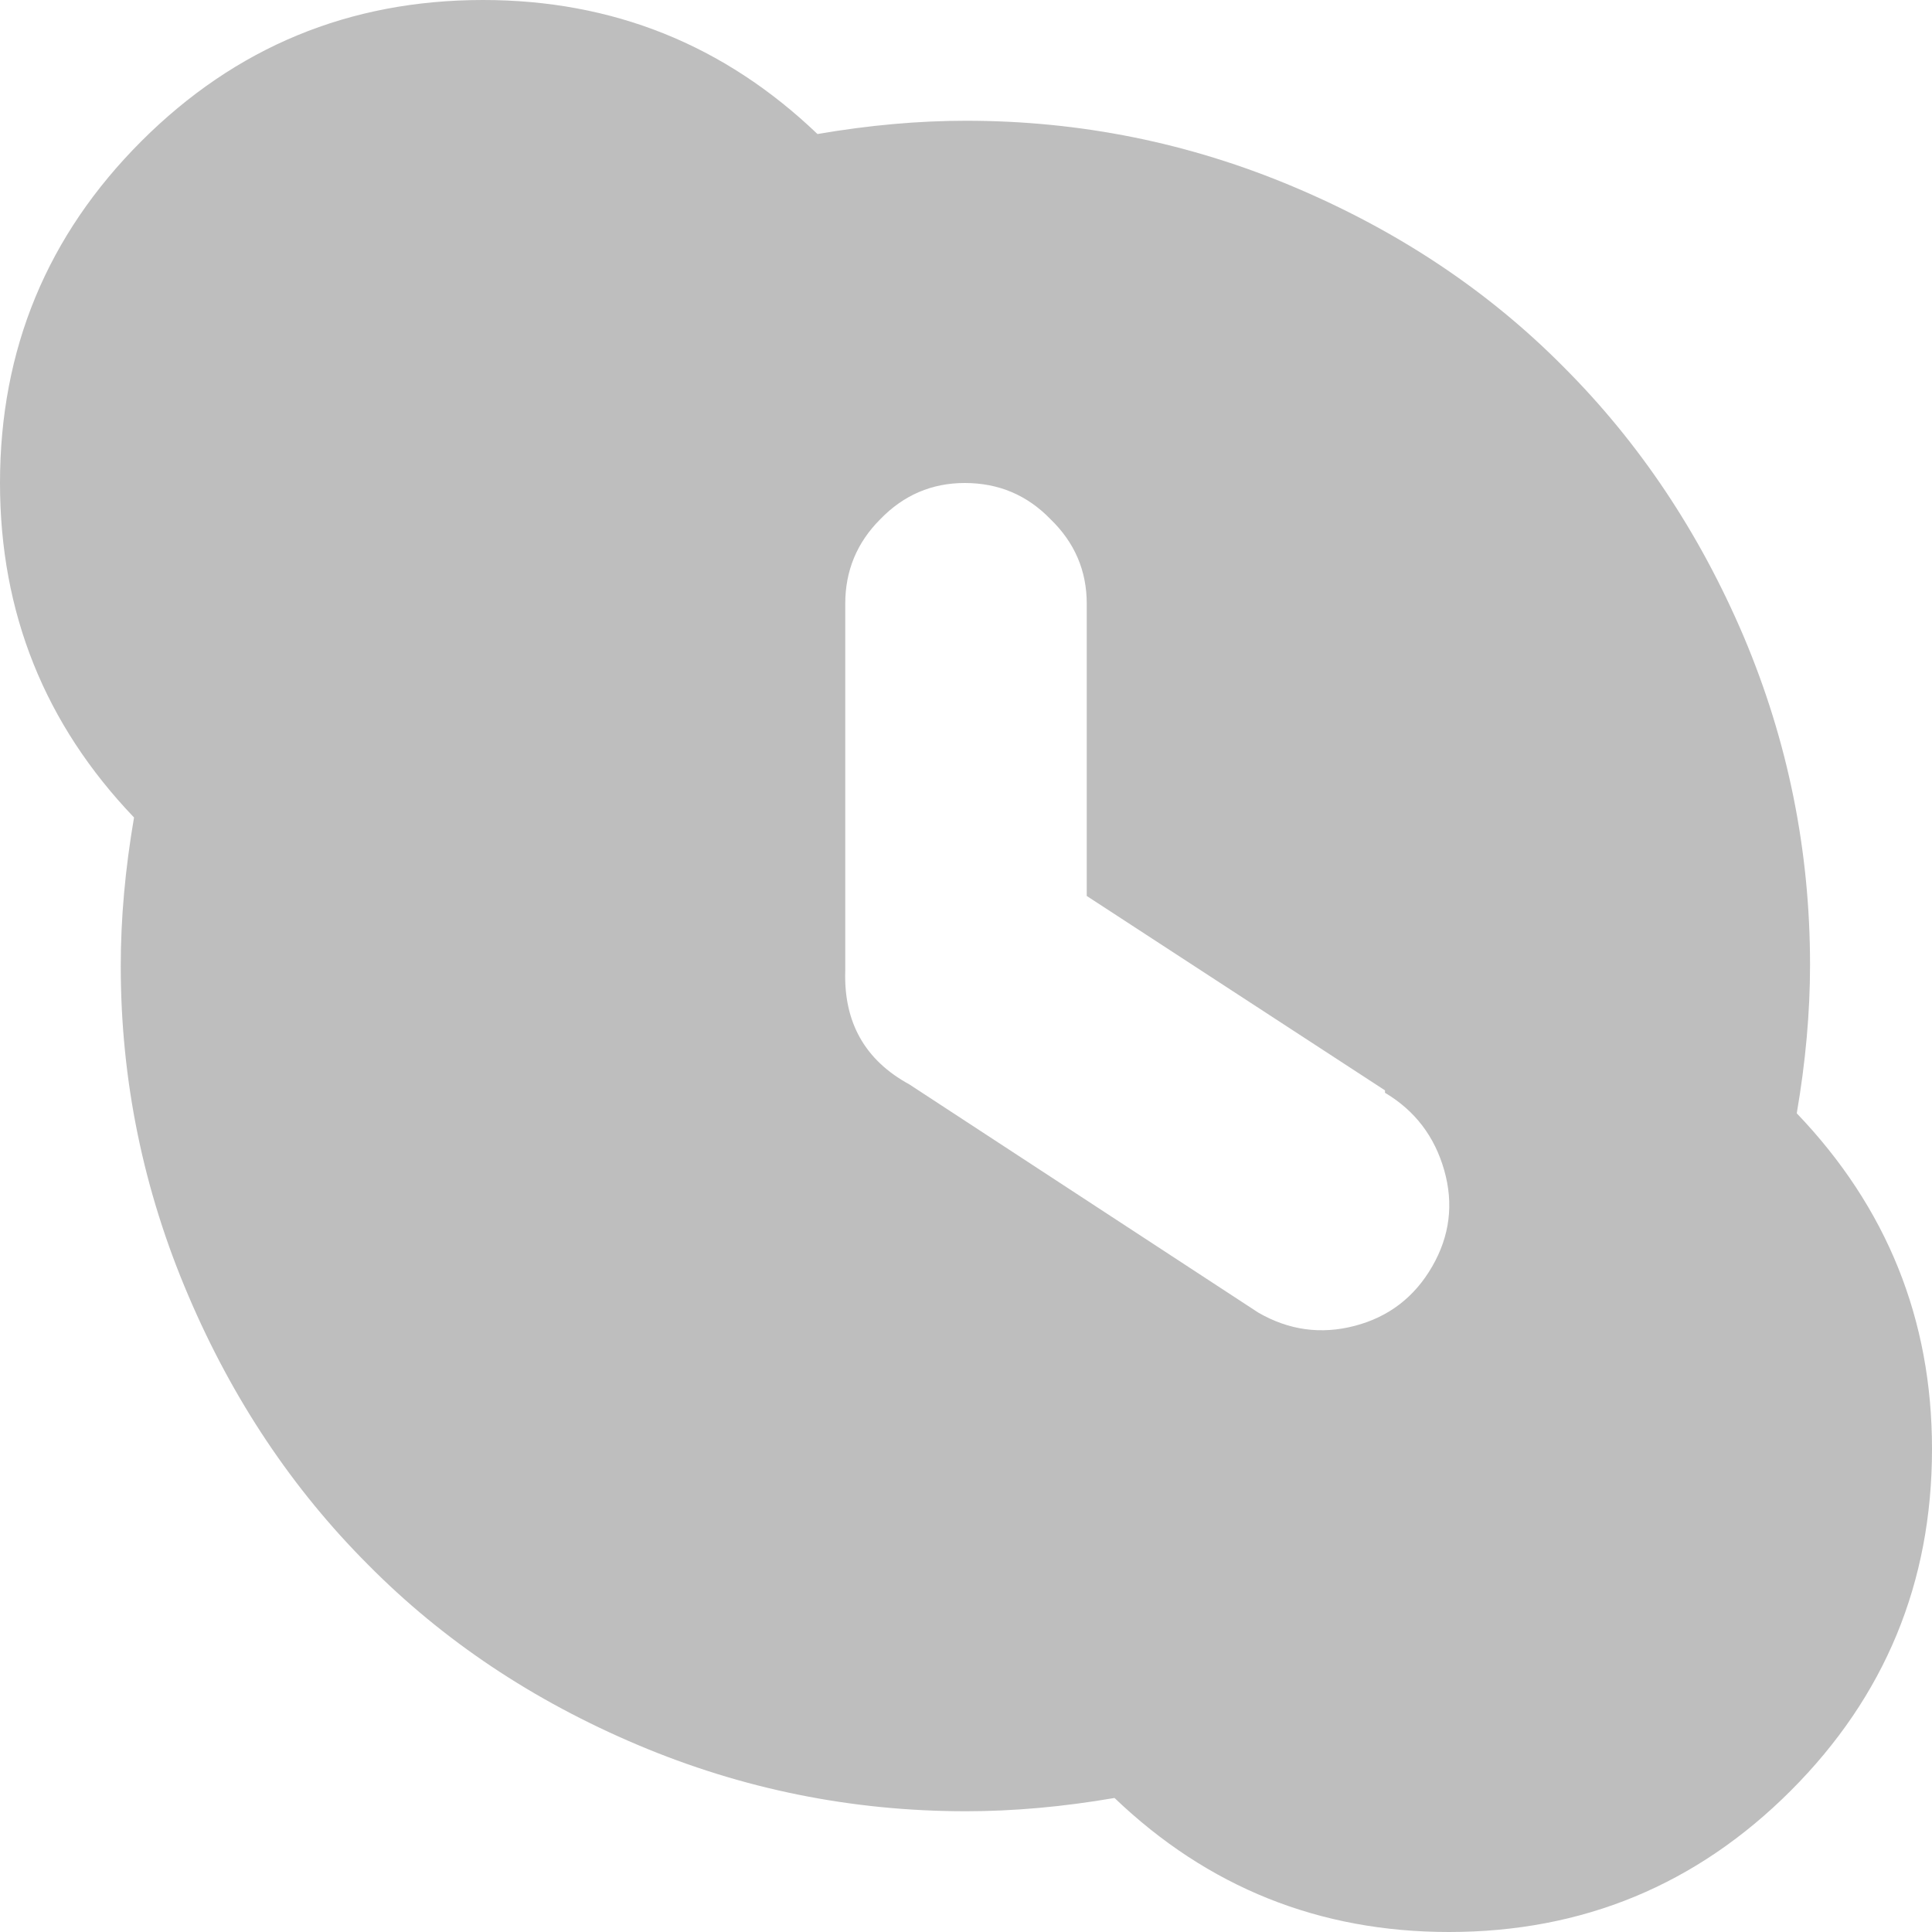
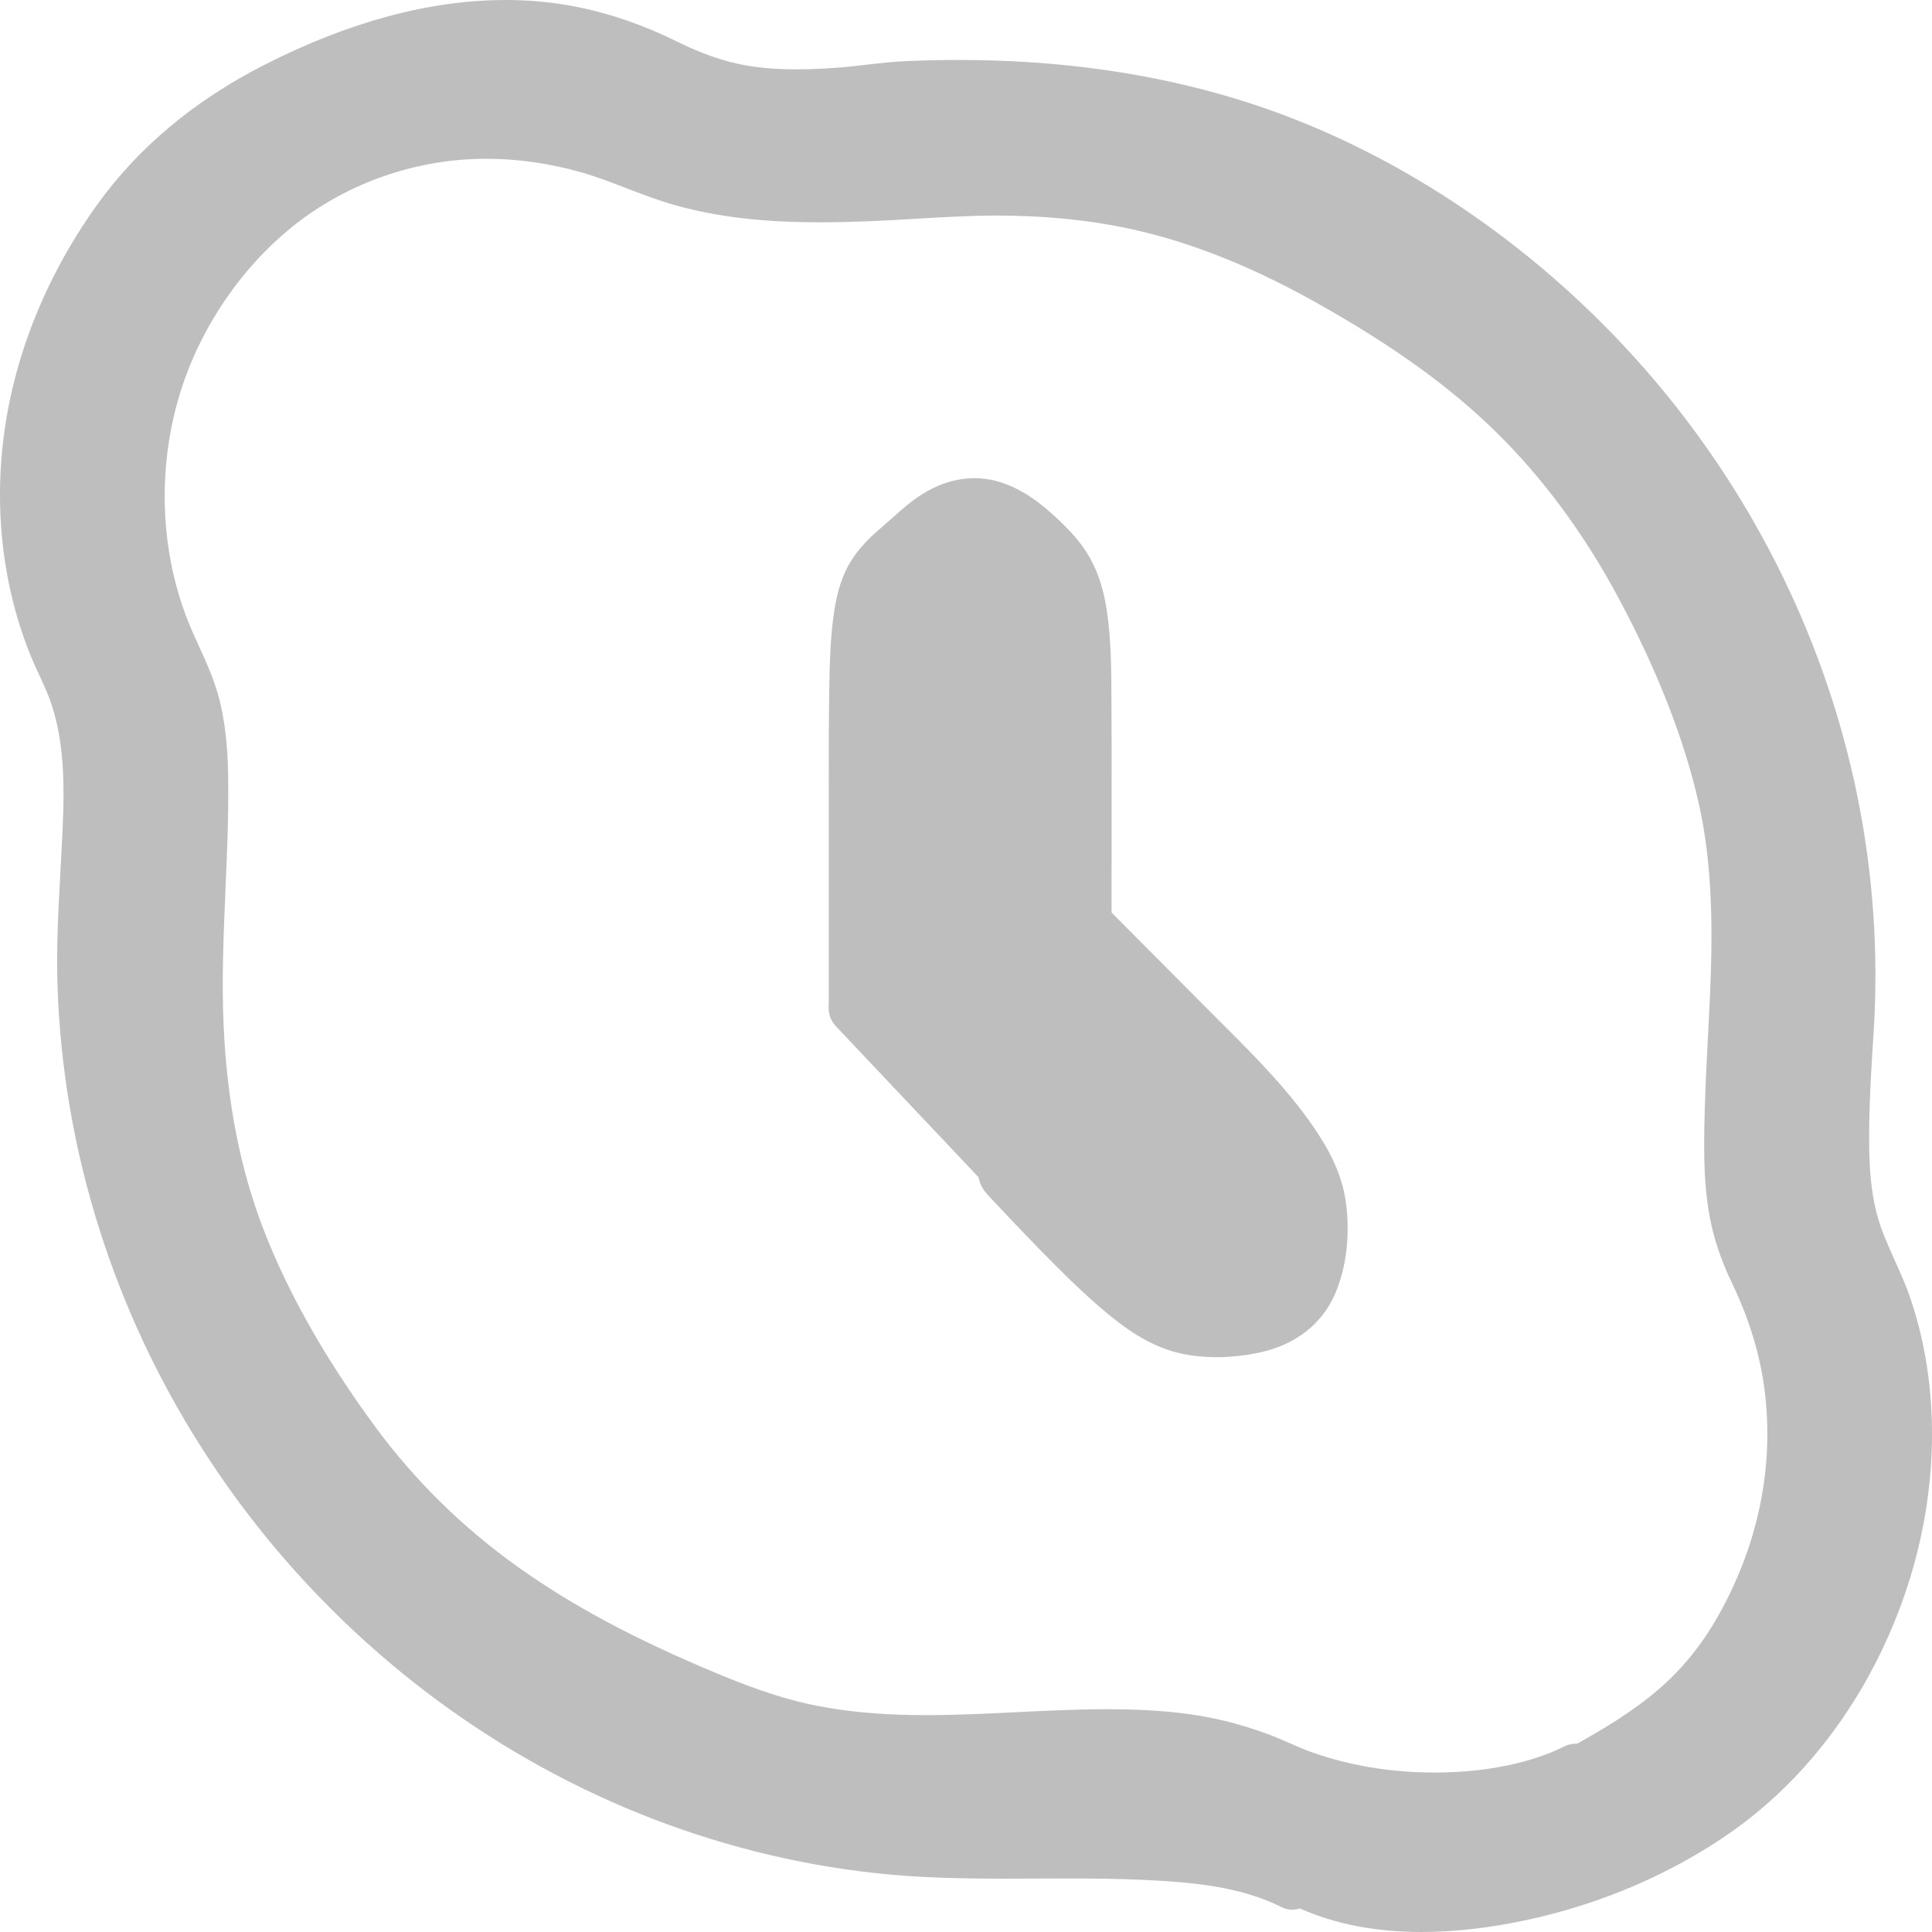
- <svg xmlns="http://www.w3.org/2000/svg" version="1.1" x="0px" y="0px" width="24px" height="24px" viewBox="-402.5 403.5 24 24" enable-background="new -402.5 403.5 24 24" xml:space="preserve">
-   <g transform="translate(-101,-277)">
-     <path d="m -277.5,698.5 q 0,2.49 -1.755,4.245 -1.755,1.755 -4.245,1.755 -2.415,0 -4.155,-1.665 -0.96,0.165 -1.845,0.165 -2.13,0 -4.08,-0.825 -1.95,-0.825 -3.345,-2.235 -1.41,-1.41 -2.235,-3.345 -0.84,-1.965 -0.84,-4.095 0,-0.885 0.165,-1.845 -1.665,-1.74 -1.665,-4.155 0,-2.49 1.755,-4.245 1.755,-1.755 4.245,-1.755 2.415,0 4.155,1.665 0.96,-0.165 1.845,-0.165 2.13,0 4.08,0.825 1.95,0.825 3.345,2.235 1.41,1.41 2.235,3.345 0.825,1.95 0.825,4.08 0,0.885 -0.165,1.845 1.68,1.755 1.68,4.17 z m -6.795,-4.455 L -288,691.63 V 688 q 0,-0.615 -0.45,-1.05 -0.435,-0.45 -1.065,-0.45 -0.615,0 -1.05,0.45 Q -291,687.385 -291,688 v 4.5 0.03 0.03 q -0.03,0.96 0.795,1.41 l 4.335,2.835 q 0.57,0.33 1.2,0.165 0.63,-0.165 0.96,-0.735 0.33,-0.57 0.15,-1.2 -0.18,-0.63 -0.735,-0.96 z" style="fill:#bebebe" />
-   </g>
-   <g transform="translate(-101,-277)" />
-   <g transform="translate(-101,-277)" />
-   <g transform="translate(-101,-277)" />
-   <g transform="translate(-101,-277)" />
-   <g transform="translate(-101,-277)" />
-   <g transform="translate(-101,-277)" />
-   <g transform="translate(-101,-277)" />
+ <svg xmlns="http://www.w3.org/2000/svg" version="1.1" x="0px" y="0px" width="240px" height="240px" viewBox="0 0 240 240" xml:space="preserve">
+   <path fill="#bebebe" d="M176.596,240c-5.697,0-10.771-0.984-15.123-2.929c-0.307,0.104-0.627,0.157-0.947,0.157  c-0.447,0-0.896-0.103-1.309-0.31c-5.203-2.616-11.255-3.106-17.008-3.384c-3.394-0.163-6.799-0.185-9.387-0.185  c-1.321,0-2.644,0.006-3.965,0.012c-1.33,0.007-2.659,0.013-3.988,0.013c-5.118,0-10.621-0.084-16.179-0.695  c-20.144-2.213-39.502-10.052-55.982-22.669c-15.521-11.882-27.903-27.548-35.803-45.302c-3.955-8.886-6.756-18.213-8.327-27.723  c-0.795-4.814-1.278-9.719-1.435-14.579c-0.149-4.583,0.097-9.157,0.335-13.582l0.156-2.949c0.351-6.644,0.715-13.512-1.64-19.484  c-0.324-0.821-0.702-1.636-1.102-2.499c-0.401-0.866-0.816-1.759-1.19-2.699c-1.063-2.66-1.912-5.466-2.521-8.342  c-1.21-5.708-1.493-11.631-0.838-17.606c1.136-10.382,5.185-20.683,11.708-29.788c5.08-7.09,12.04-12.926,20.686-17.347  C43.263,2.729,53.377,0,62.801,0c1.521,0,3.044,0.072,4.527,0.215c5.569,0.534,11.222,2.203,16.8,4.961  c3.044,1.505,5.824,2.467,8.495,2.939c1.907,0.337,3.973,0.501,6.315,0.501c1.529,0,3.159-0.066,5.129-0.212  c1.162-0.085,2.319-0.22,3.543-0.361c1.644-0.189,3.344-0.388,5.073-0.458c2.171-0.09,4.335-0.135,6.434-0.135  c0.841,0,1.682,0.007,2.524,0.021c12.14,0.214,23.549,2.045,33.909,5.443c18.683,6.128,36.46,18.35,50.058,34.412  c12.617,14.902,21.308,32.755,25.132,51.628c1.954,9.644,2.63,19.488,2.009,29.262l-0.01,0.137  c-0.303,4.76-0.615,9.682-0.537,14.461c0.059,3.505,0.419,6.255,1.133,8.654c0.499,1.675,1.232,3.303,2.008,5.026  c0.691,1.538,1.408,3.128,1.982,4.825c1.521,4.487,2.404,9.305,2.621,14.318c0.429,9.865-1.695,20.002-6.146,29.313  c-4.427,9.262-10.847,17.044-18.565,22.506c-7.379,5.217-16.218,9.038-25.561,11.049C185.066,239.498,180.666,240,176.596,240  L176.596,240z M137.502,212.326c1.755,0,3.369,0.039,4.938,0.119c3.805,0.193,7.147,0.672,10.221,1.459  c1.396,0.357,2.832,0.799,4.39,1.35c1.102,0.388,2.138,0.842,3.14,1.281c0.933,0.408,1.813,0.797,2.701,1.111  c4.75,1.689,9.896,2.546,15.293,2.546c0.865,0,1.742-0.022,2.607-0.067c2.979-0.155,5.796-0.583,8.374-1.27  c1.276-0.34,2.483-0.742,3.589-1.197c0.557-0.229,1.092-0.471,1.589-0.723c0.207-0.104,0.425-0.184,0.651-0.234  c0.297-0.069,0.604-0.104,0.939-0.105c3.314-1.841,7.016-4.064,10.178-6.804c2.842-2.461,5.278-5.46,7.244-8.919  c5.016-8.822,7.044-18.519,5.865-28.039c-0.556-4.5-1.889-8.902-4.073-13.461c-1.395-2.908-2.313-5.678-2.81-8.467  c-0.631-3.547-0.674-7.16-0.625-10.537c0.055-3.848,0.256-7.727,0.45-11.479c0.081-1.558,0.162-3.117,0.232-4.675  c0.364-7.988,0.444-16.496-1.41-24.596c-1.798-7.859-5.131-16.373-9.905-25.3c-4.263-7.968-9.396-14.925-15.262-20.678  c-5.762-5.652-12.875-10.766-22.389-16.093c-8.972-5.026-17.336-8.171-25.572-9.617c-4.26-0.748-8.727-1.125-13.654-1.151  l-0.431-0.001c-3.271,0-6.63,0.199-9.878,0.392c-1.997,0.119-4.061,0.241-6.11,0.319c-2.274,0.086-4.169,0.125-5.966,0.125  c-7.033,0-12.705-0.666-17.848-2.097c-2.171-0.604-4.232-1.398-6.226-2.165c-1.882-0.724-3.66-1.41-5.494-1.933  c-3.938-1.125-7.922-1.696-11.841-1.696c-0.306,0-0.611,0.004-0.917,0.011C51.368,19.923,43.379,22.726,37,27.625  c-6.834,5.25-12.201,13.093-14.724,21.522c-2.86,9.551-2.325,20.106,1.469,28.957c0.309,0.722,0.634,1.432,0.957,2.141  c0.978,2.14,1.989,4.353,2.605,6.865c0.867,3.528,1.012,7.093,1.042,9.805c0.05,4.555-0.147,9.135-0.338,13.564  c-0.239,5.56-0.486,11.307-0.232,16.914c0.433,9.568,2.073,17.902,5.012,25.479c3.038,7.832,7.688,16.029,13.82,24.365  c4.893,6.646,10.835,12.49,17.659,17.369c6.776,4.843,14.668,9.064,24.835,13.289c3.283,1.363,7.201,2.881,11.368,3.791  c3.33,0.727,6.927,1.156,10.999,1.311c1.155,0.045,2.336,0.064,3.609,0.064c3.667,0,7.43-0.184,11.069-0.363  C129.858,212.516,133.693,212.326,137.502,212.326L137.502,212.326z M151.123,168.594c-1.393,0-2.738-0.124-4.004-0.367  c-4.231-0.817-7.604-3.346-10.616-5.956c-2.47-2.14-4.788-4.45-6.927-6.631c-1.428-1.454-2.838-2.927-4.24-4.407  c-0.841-0.887-1.68-1.778-2.518-2.672c-0.772-0.822-1.111-1.521-1.246-2.305l-17.752-18.789c-1.001-1.068-0.905-2.328-0.868-2.762  V97.227c-0.002-3.589-0.003-7.301,0.054-10.963l0.002-0.124c0.049-3.213,0.101-6.538,0.568-9.855  c0.257-1.821,0.719-4.197,2.023-6.402c1.085-1.837,2.554-3.21,3.979-4.421c0.426-0.362,0.838-0.733,1.249-1.101  c1.534-1.376,3.12-2.801,5.271-3.815c1.61-0.759,3.275-1.143,4.951-1.143c1.02,0,2.033,0.146,3.01,0.433  c3.127,0.92,5.604,3.001,7.412,4.711c0.936,0.886,2.139,2.086,3.145,3.521c1.461,2.084,2.396,4.597,2.863,7.682  c0.551,3.653,0.569,7.321,0.588,10.867l0.005,0.914c0.025,4.083,0.021,8.167,0.016,12.251l-0.004,13.581l11.794,11.858  c0.598,0.602,1.201,1.203,1.807,1.807c4.301,4.287,8.748,8.719,12.168,13.995c1.889,2.915,2.984,5.665,3.351,8.413  c0.539,4.051,0.021,8.225-1.423,11.447c-1.609,3.596-4.83,6.109-9.068,7.078C154.859,168.379,152.98,168.594,151.123,168.594  L151.123,168.594z" />
</svg>
